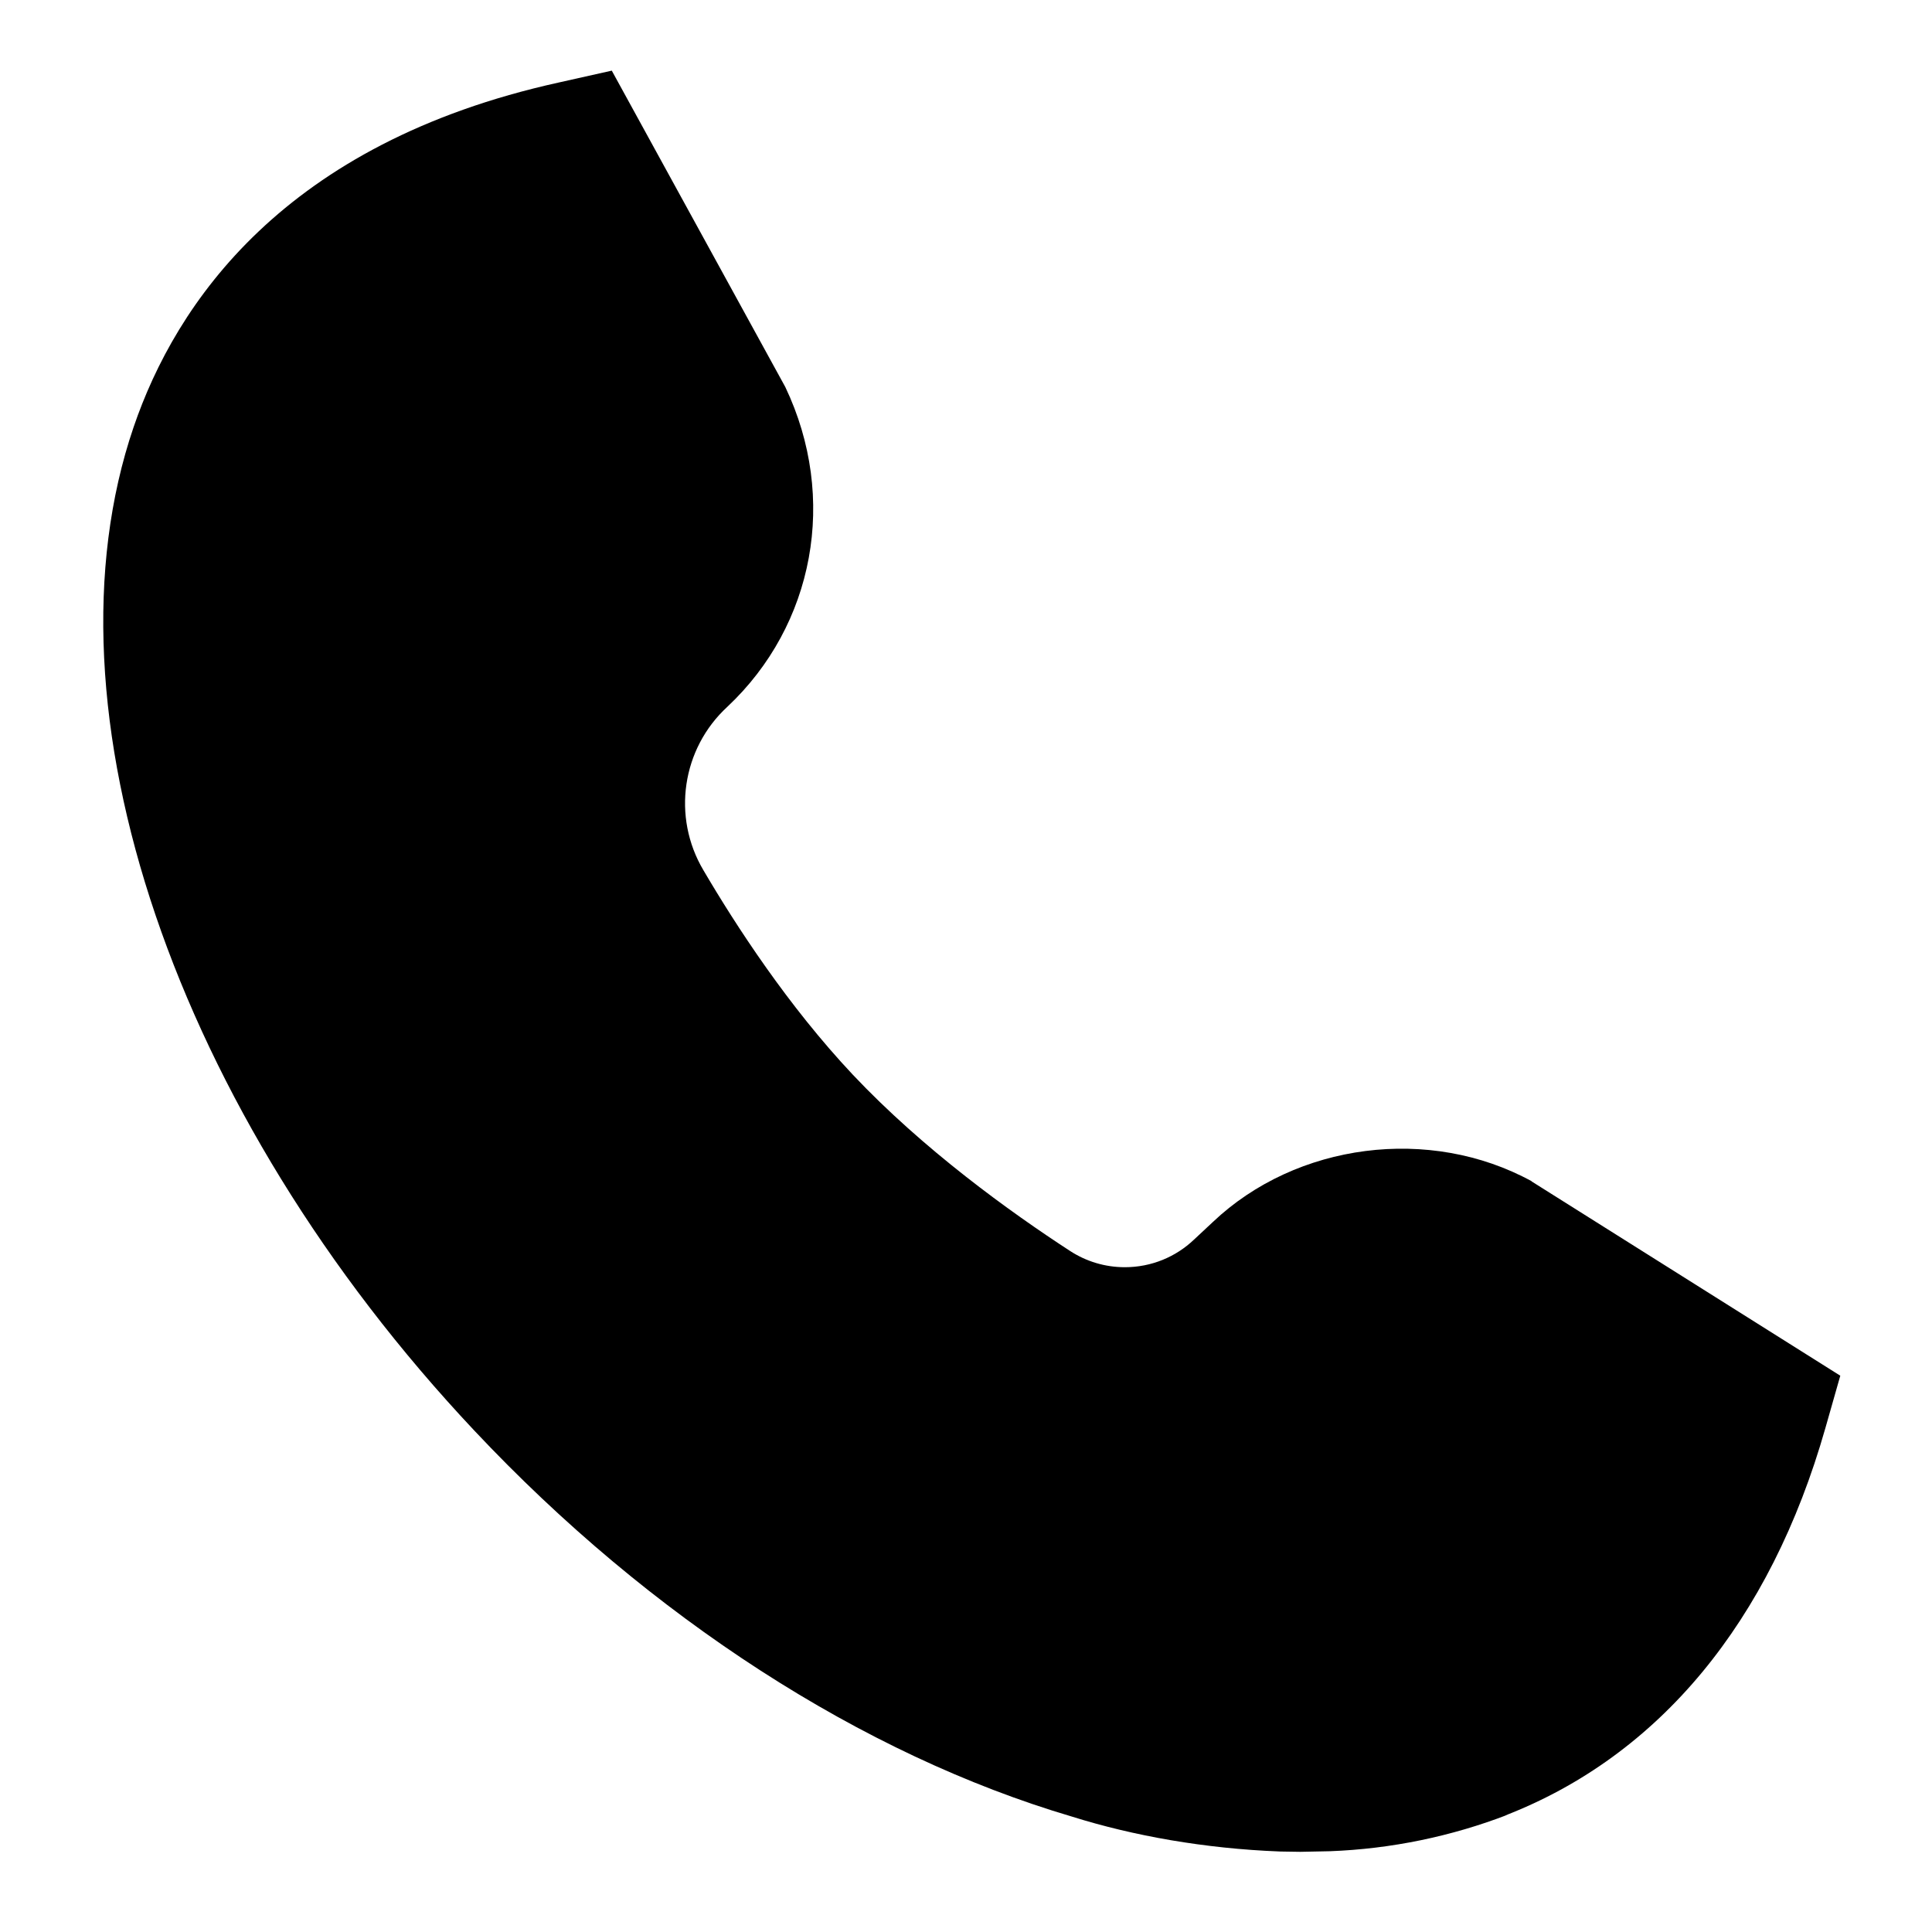
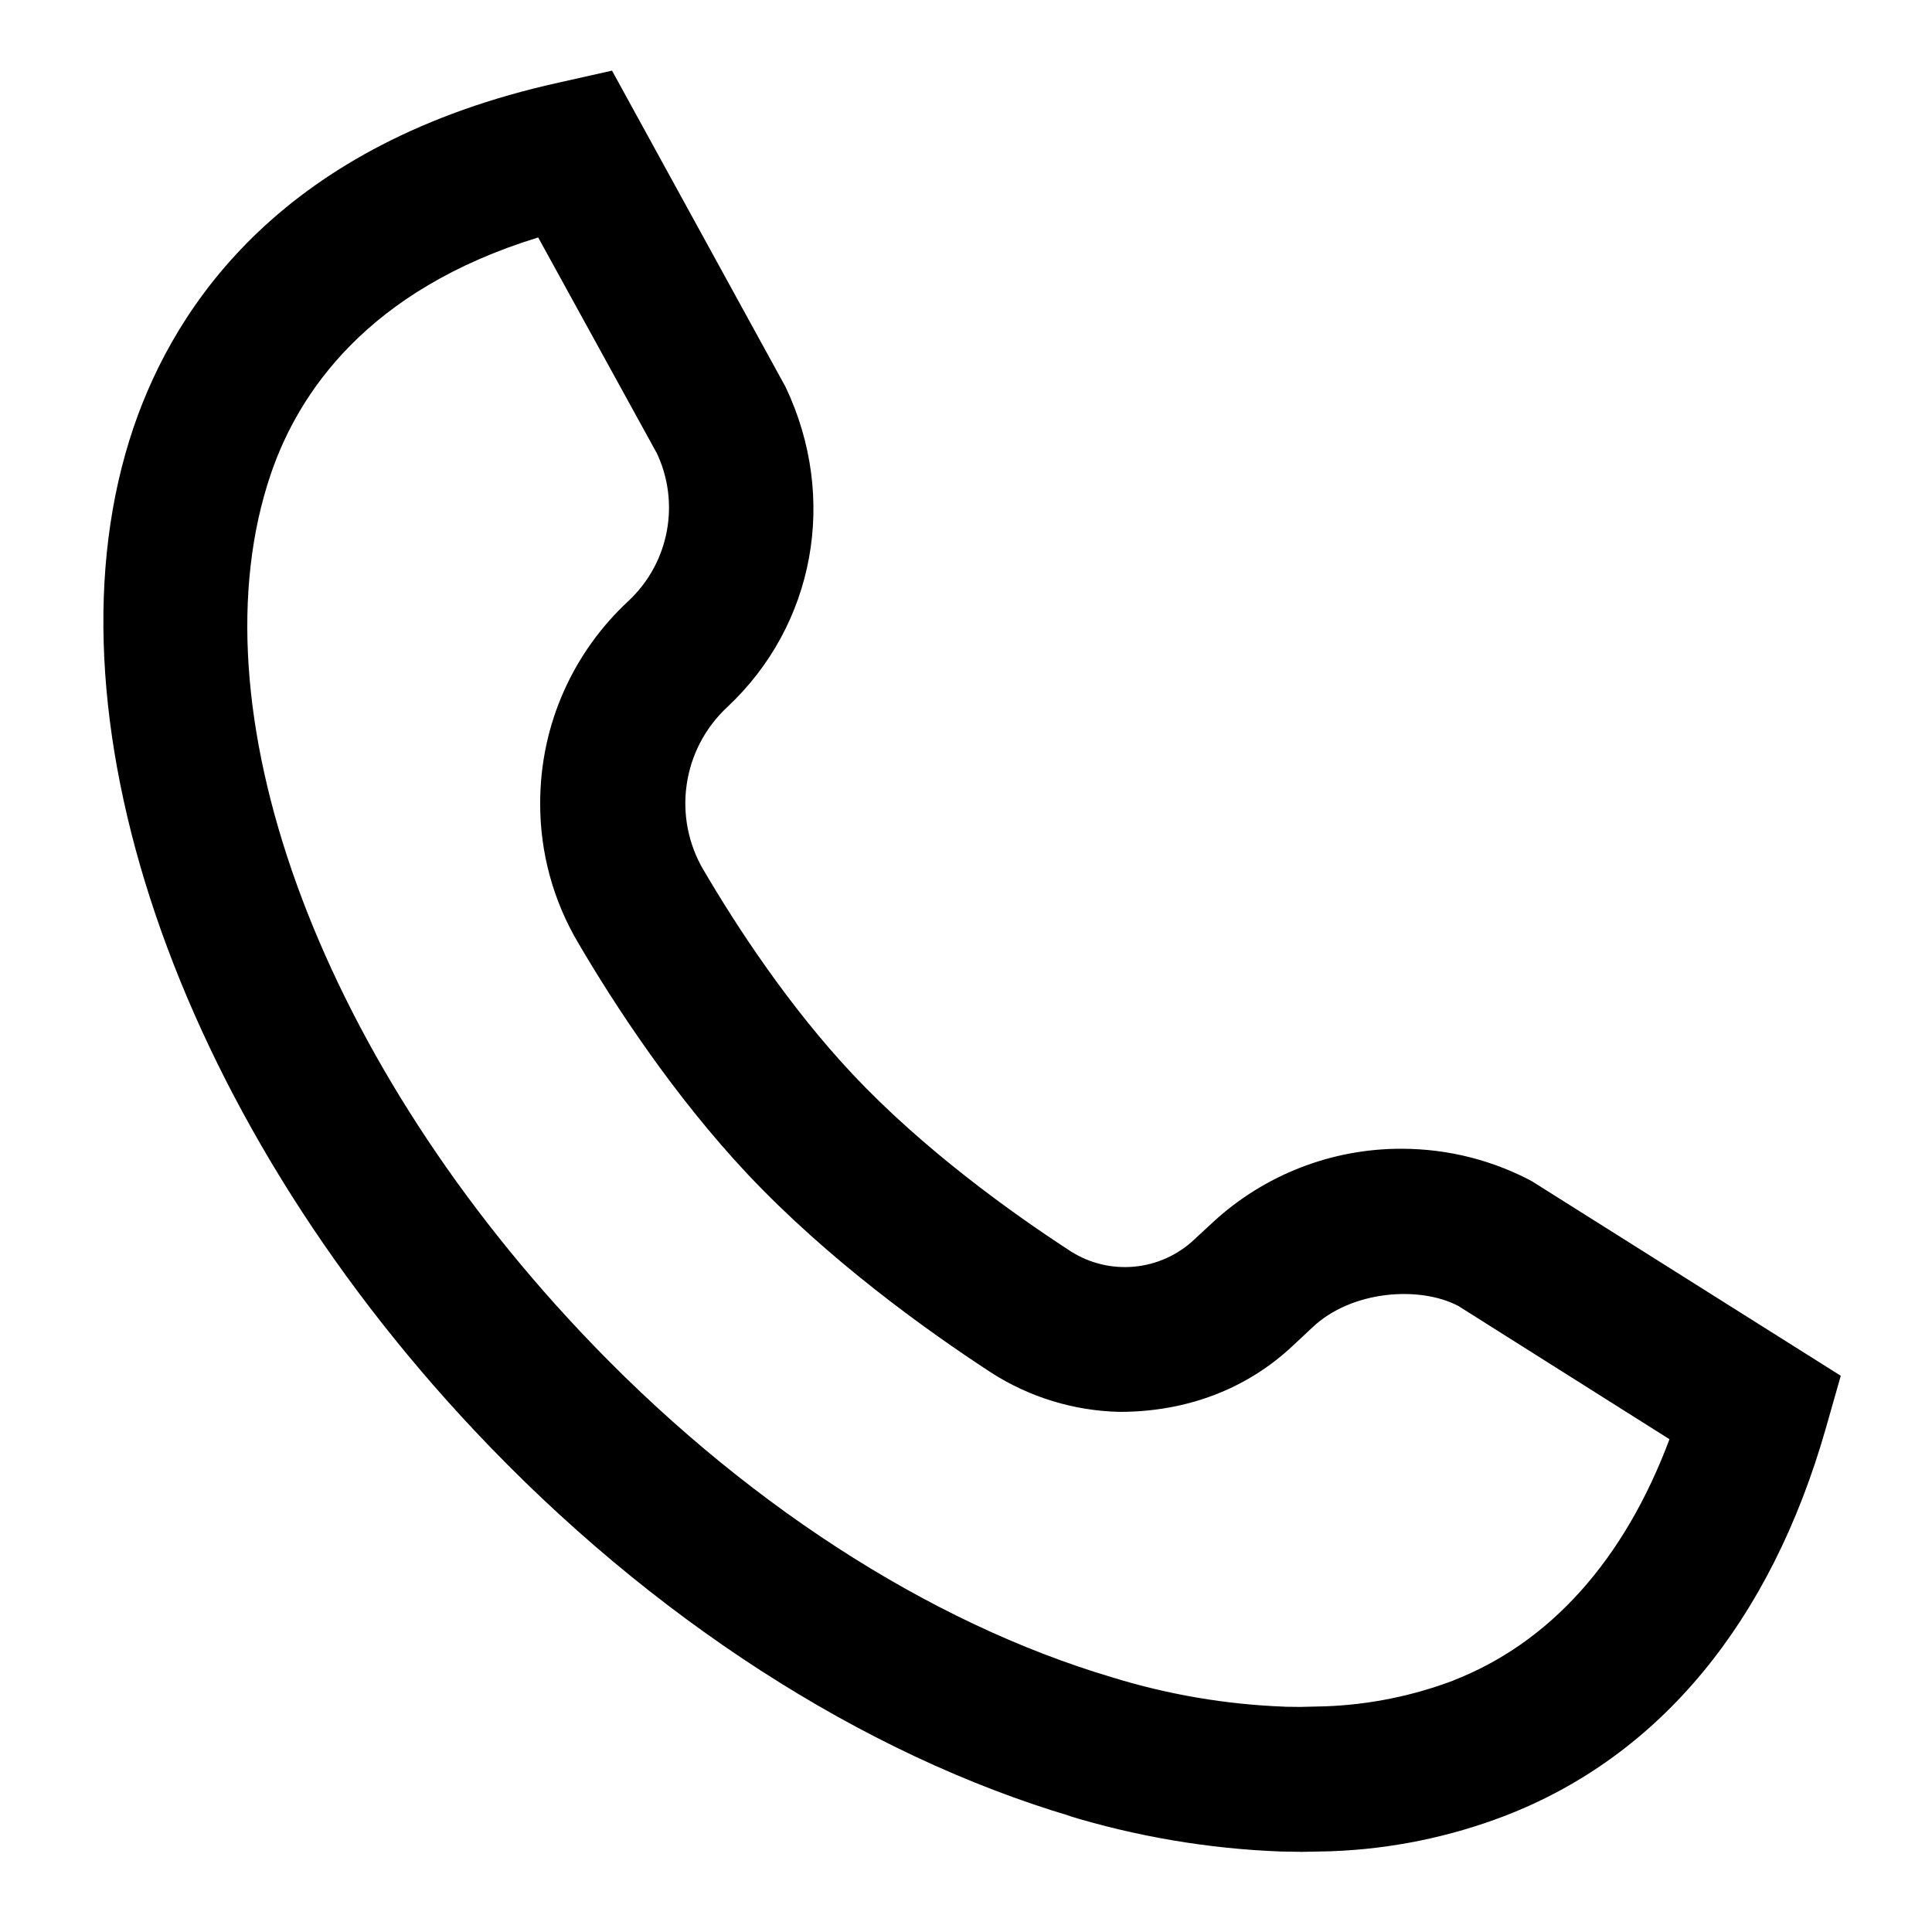
<svg xmlns="http://www.w3.org/2000/svg" viewBox="0 0 32 32" class="sui-icon-svg">
-   <path d="M25.371 19.566c-1.688-.925-3.899-.637-5.282.674l-.315.294c-.297.282-.7.455-1.143.455-.333 0-.643-.098-.904-.267l.006.004c-1.005-.653-2.443-1.691-3.608-2.926-1.069-1.136-1.934-2.466-2.474-3.386a2.173 2.173 0 0 1 .398-2.709l.001-.001c1.435-1.35 1.834-3.453.957-5.294l-2.874-5.24-.88.197c-4.552 1.005-6.342 3.659-7.04 5.707-1.592 4.667.678 11.346 5.646 16.624 2.909 3.094 6.424 5.365 9.894 6.39 1.025.322 2.208.53 3.433.578l.026.001.325.005.493-.01a9.16 9.16 0 0 0 2.954-.609l-.063.021c2.558-.989 4.4-3.211 5.314-6.424l.246-.864-5.114-3.219z" />
+   <path d="m21.539 30.672-.323-.005a13.872 13.872 0 0 1-3.559-.605l.098.026c-3.469-1.026-6.984-3.296-9.893-6.39C2.894 18.42.624 11.741 2.214 7.074c.699-2.05 2.49-4.702 7.045-5.707l.878-.197 2.875 5.24c.875 1.843.477 3.944-.958 5.294a2.178 2.178 0 0 0-.394 2.72l-.005-.01c.539.92 1.406 2.25 2.474 3.386 1.163 1.235 2.603 2.274 3.606 2.926.645.41 1.485.33 2.042-.192l.317-.294a4.591 4.591 0 0 1 3.117-1.213c.792 0 1.537.2 2.188.551l-.024-.012 5.114 3.221-.246.864c-.915 3.213-2.752 5.435-5.314 6.424a8.934 8.934 0 0 1-2.872.587l-.017.001-.494.01zm-.257-2.403.25.003.422-.01a6.705 6.705 0 0 0 2.152-.44l-.046.016c1.613-.624 2.843-2 3.592-4l-3.494-2.205c-.637-.339-1.77-.264-2.421.354l-.32.299c-.763.72-1.76 1.099-2.874 1.099a4.106 4.106 0 0 1-2.128-.651l.016.01c-1.12-.73-2.725-1.89-4.053-3.301-1.219-1.299-2.192-2.787-2.792-3.81a4.512 4.512 0 0 1-.639-2.33c0-1.322.561-2.512 1.459-3.346l.003-.003a2.116 2.116 0 0 0 .46-2.469l.005.013-1.96-3.565c-2.829.869-3.971 2.576-4.427 3.914-1.312 3.848.747 9.558 5.123 14.206 2.624 2.789 5.758 4.826 8.824 5.733a11.05 11.05 0 0 0 2.825.481l.023.001z" />
</svg>
